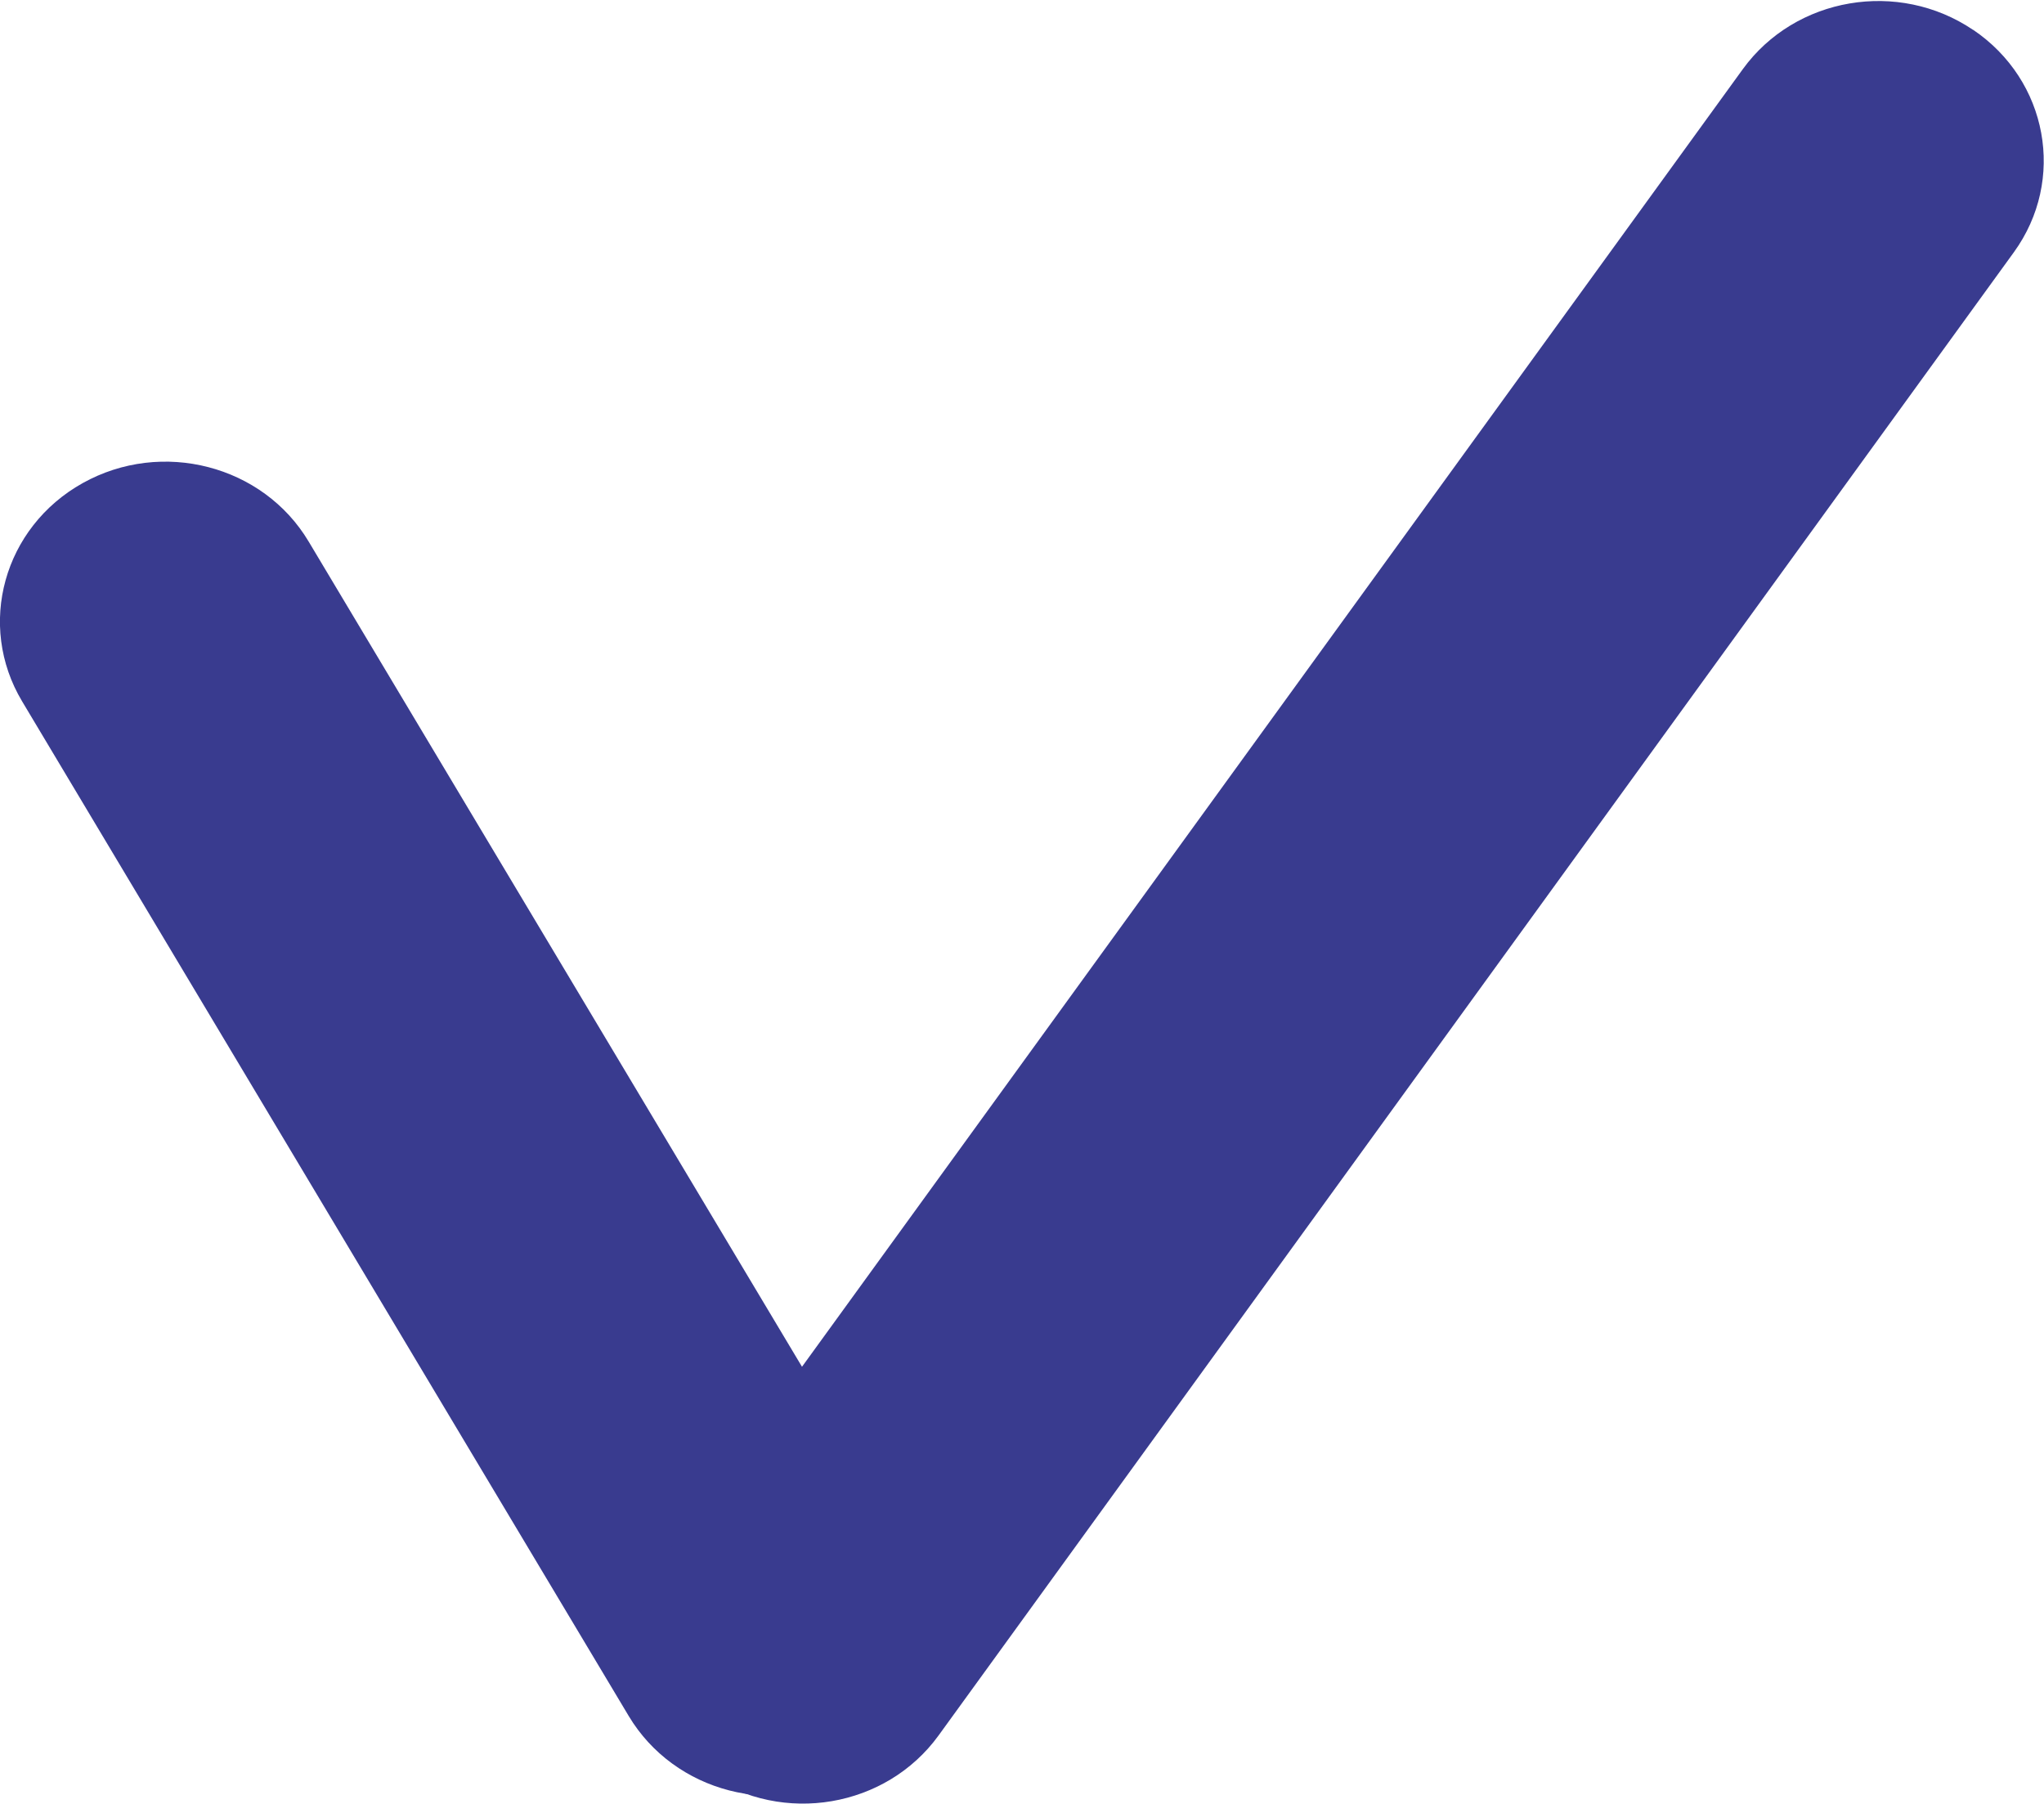
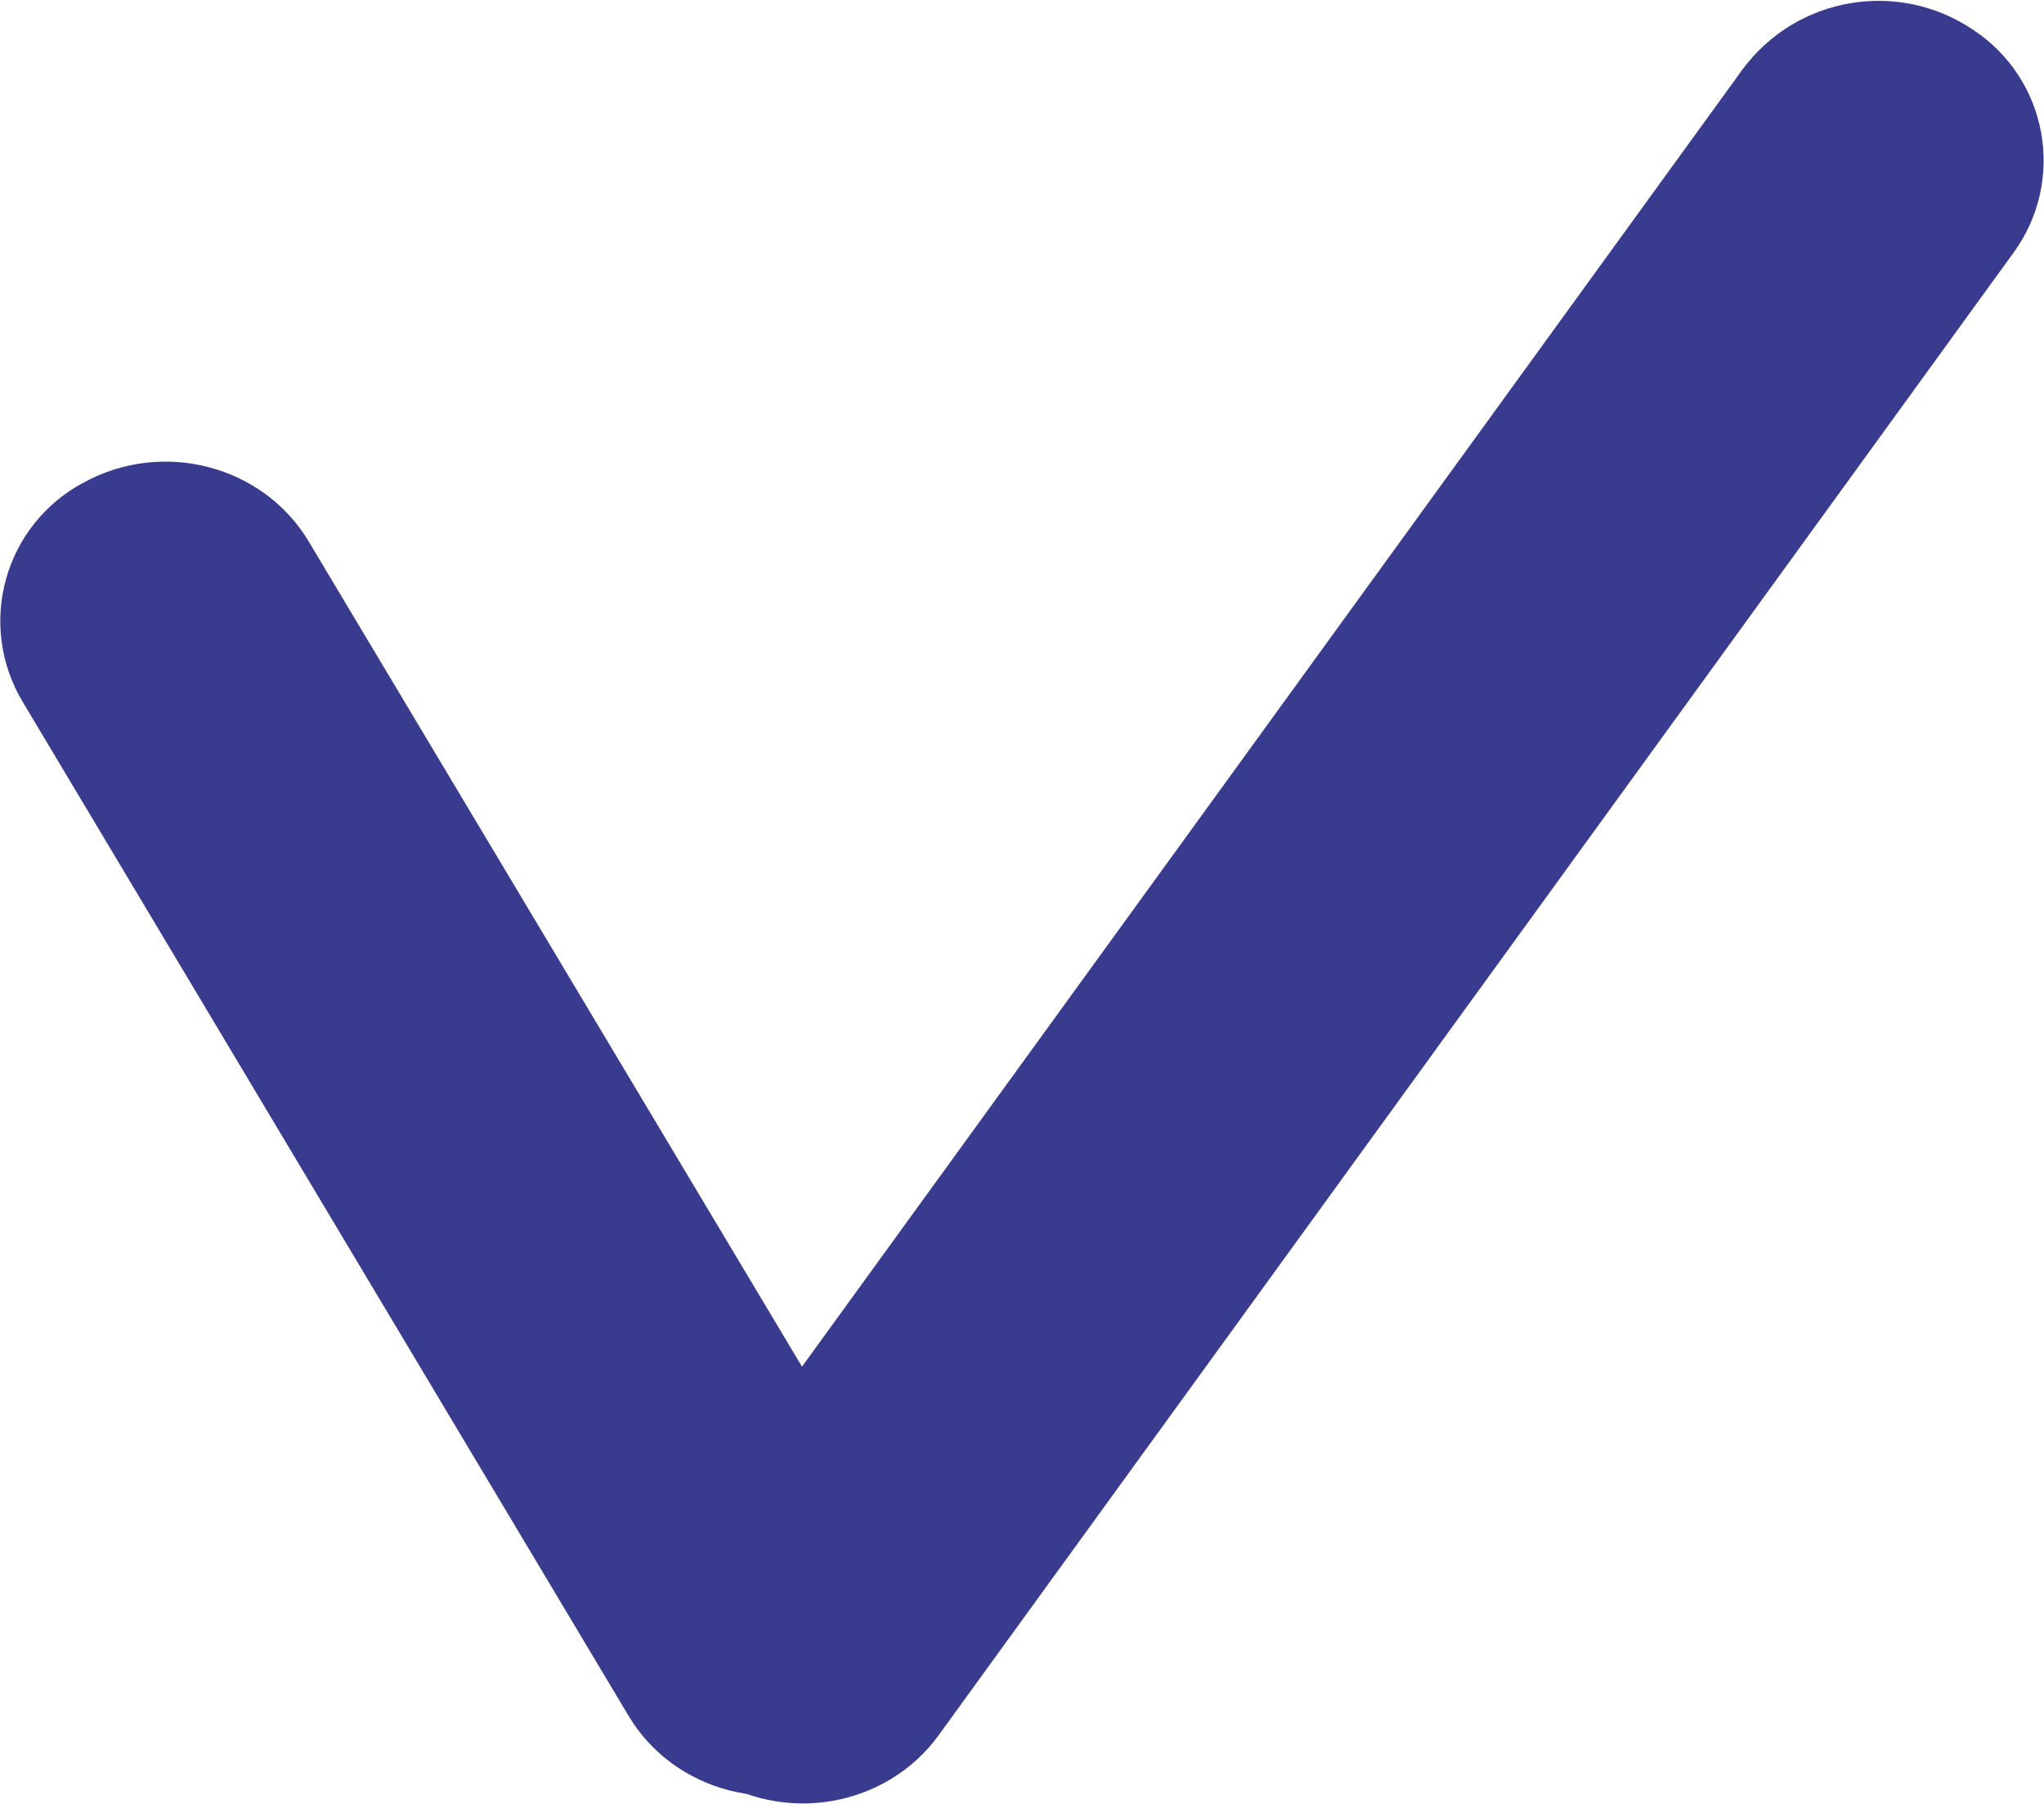
- <svg xmlns="http://www.w3.org/2000/svg" id="SVGDoc" width="17" height="15" version="1.1" viewBox="0 0 17 15">
-   <defs />
+ <svg xmlns="http://www.w3.org/2000/svg" width="17" height="15" viewBox="0 0 17 15">
+   <path d="M.688 4.017c.658-.367 1.5-.15 1.88.486l5.044 8.436c.38.636.154 1.448-.504 1.815s-1.5.15-1.88-.486L.185 5.83a1.304 1.304 0 01.504-1.814z" fill="#393b8f" />
  <g>
-     <g>
-       <path d="M0.688,4.017c0.658,-0.367 1.5,-0.149 1.879,0.486l5.045,8.437c0.38,0.635 0.154,1.448 -0.504,1.815c-0.658,0.367 -1.499,0.149 -1.879,-0.486l-5.045,-8.437c-0.38,-0.635 -0.154,-1.448 0.504,-1.815z" fill="#393b8f" fill-opacity="1" />
-     </g>
-     <g>
-       <path d="M16.411,0.248c0.622,0.421 0.774,1.249 0.338,1.85l-8.943,12.333c-0.436,0.601 -1.294,0.747 -1.916,0.326c-0.622,-0.42 -0.774,-1.249 -0.338,-1.85l8.943,-12.332c0.436,-0.601 1.294,-0.747 1.916,-0.326z" fill="#393b8f" fill-opacity="1" />
-     </g>
+     <path d="M16.411.248a1.3 1.3 0 01.338 1.85L7.806 14.43c-.436.6-1.294.747-1.916.326a1.3 1.3 0 01-.338-1.85L14.495.574a1.407 1.407 0 011.916-.326z" fill="#393b8f" />
  </g>
</svg>
